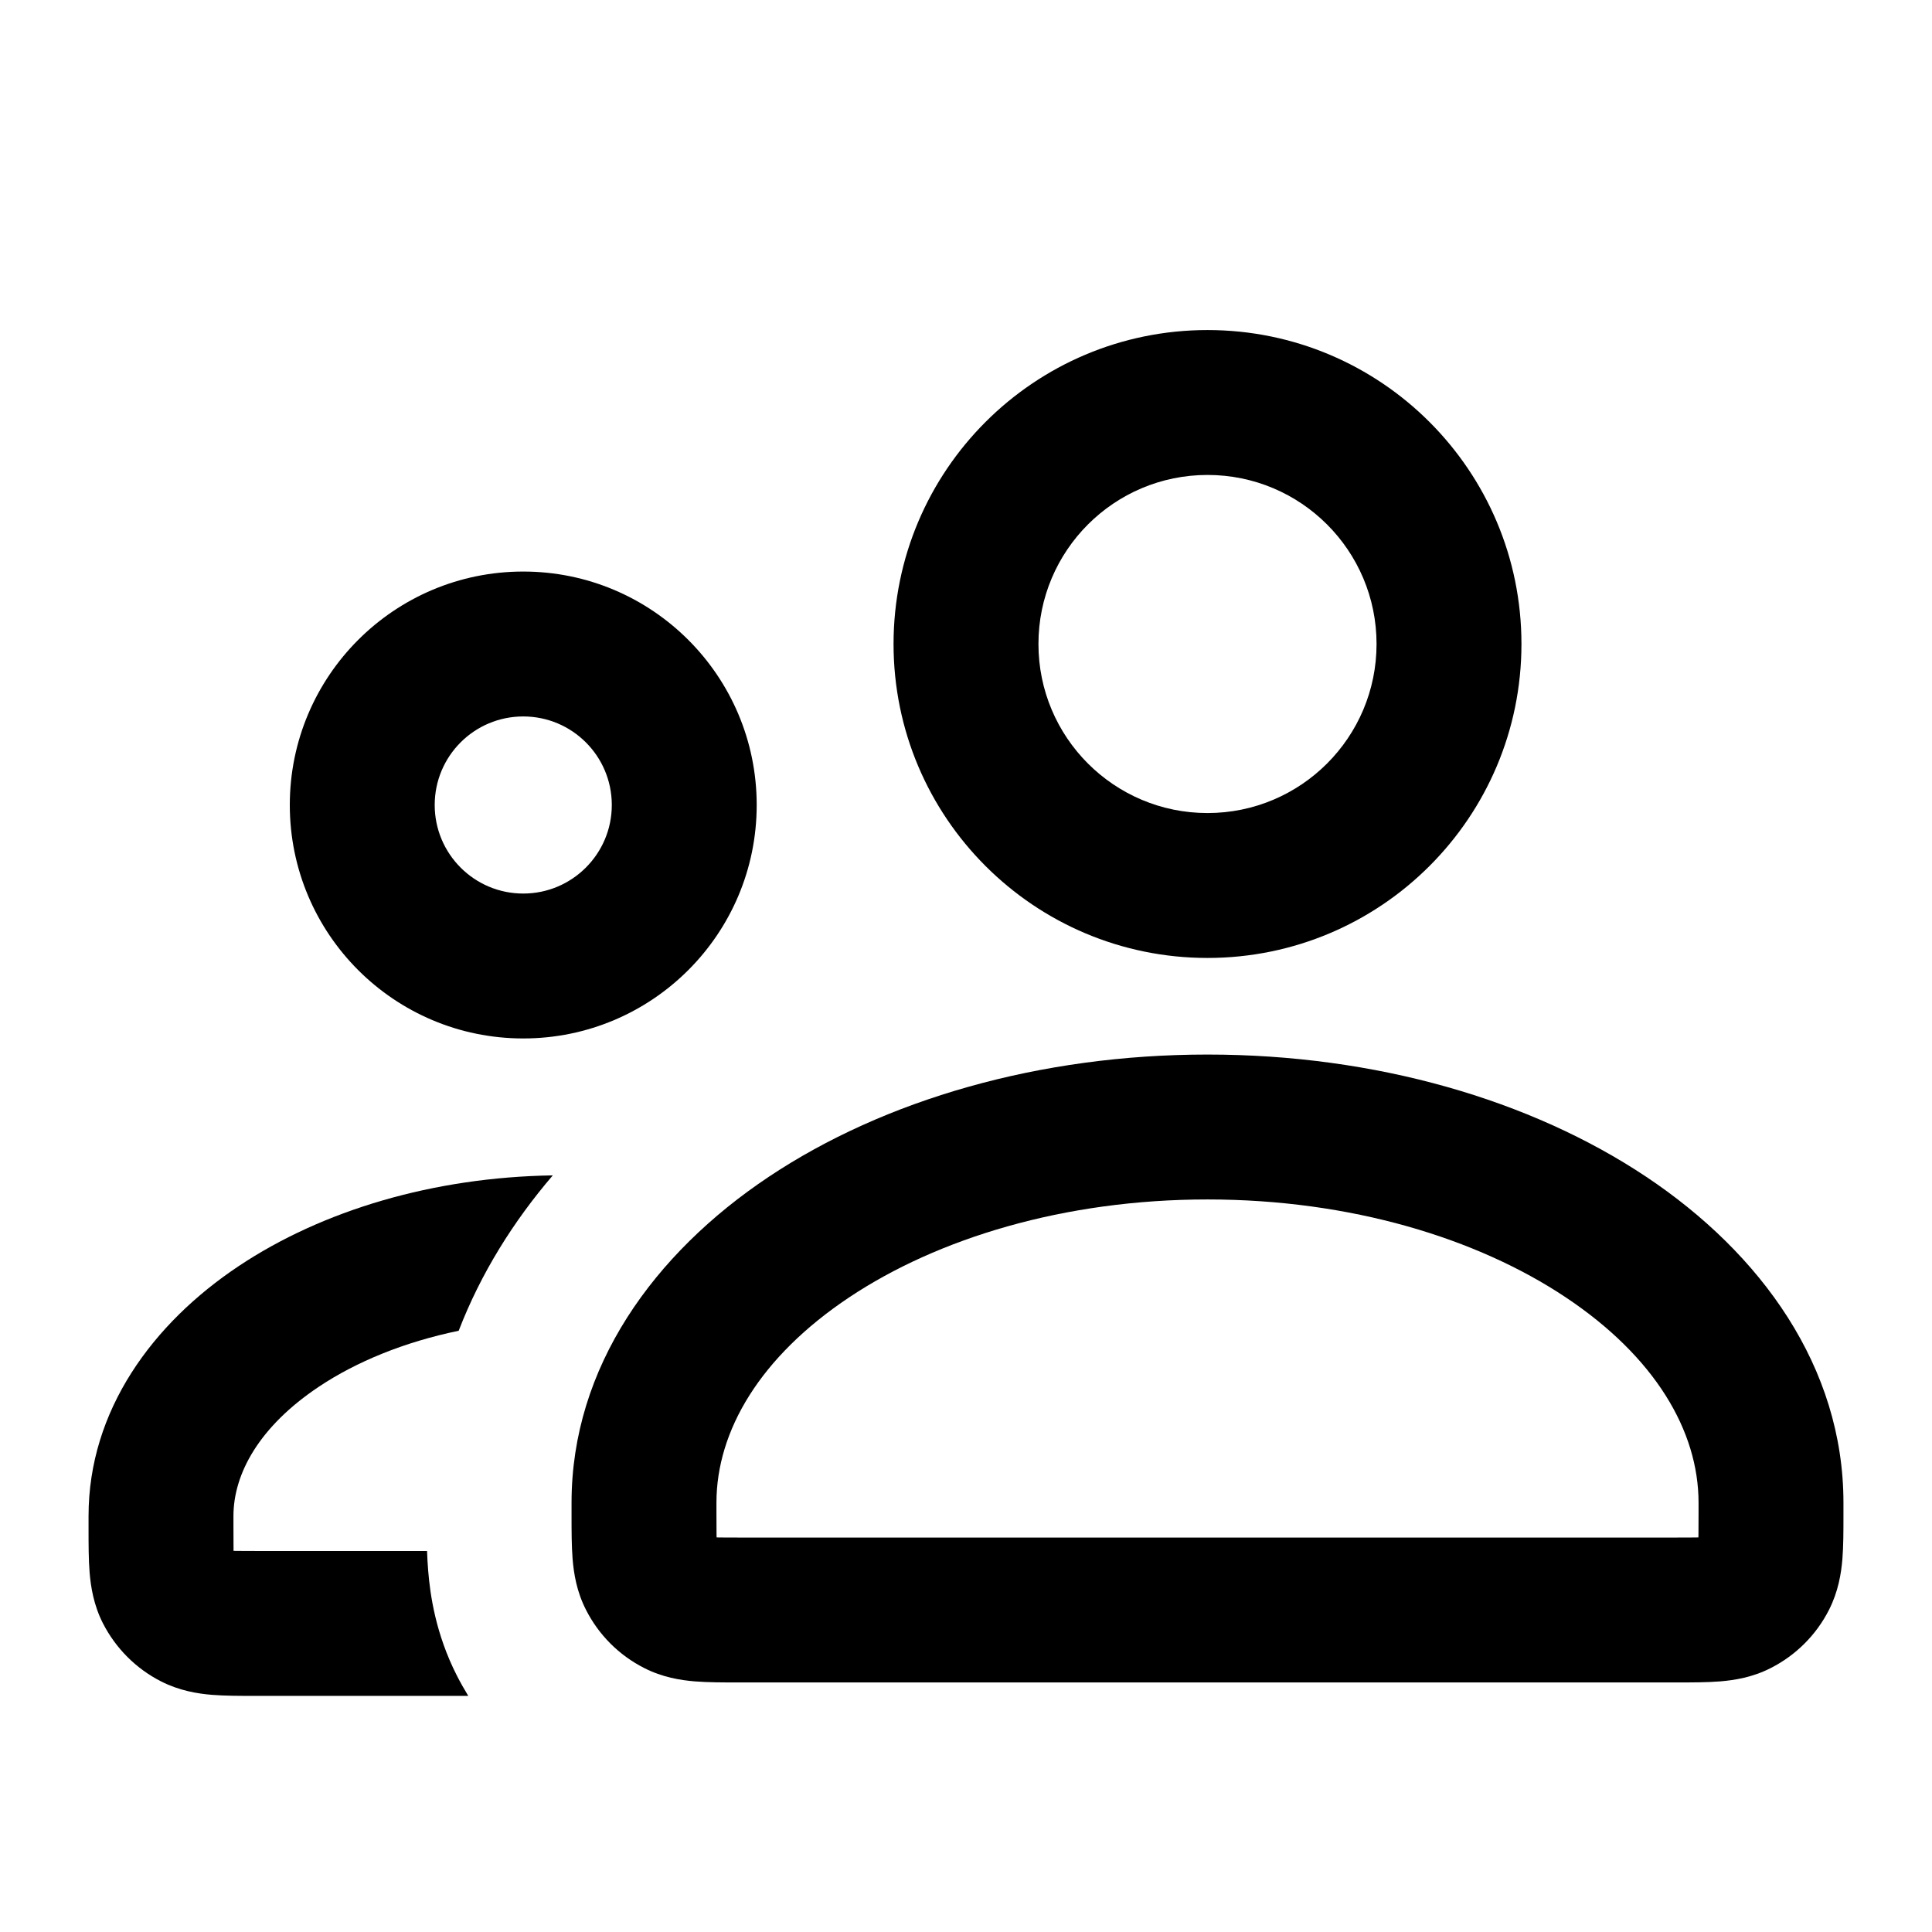
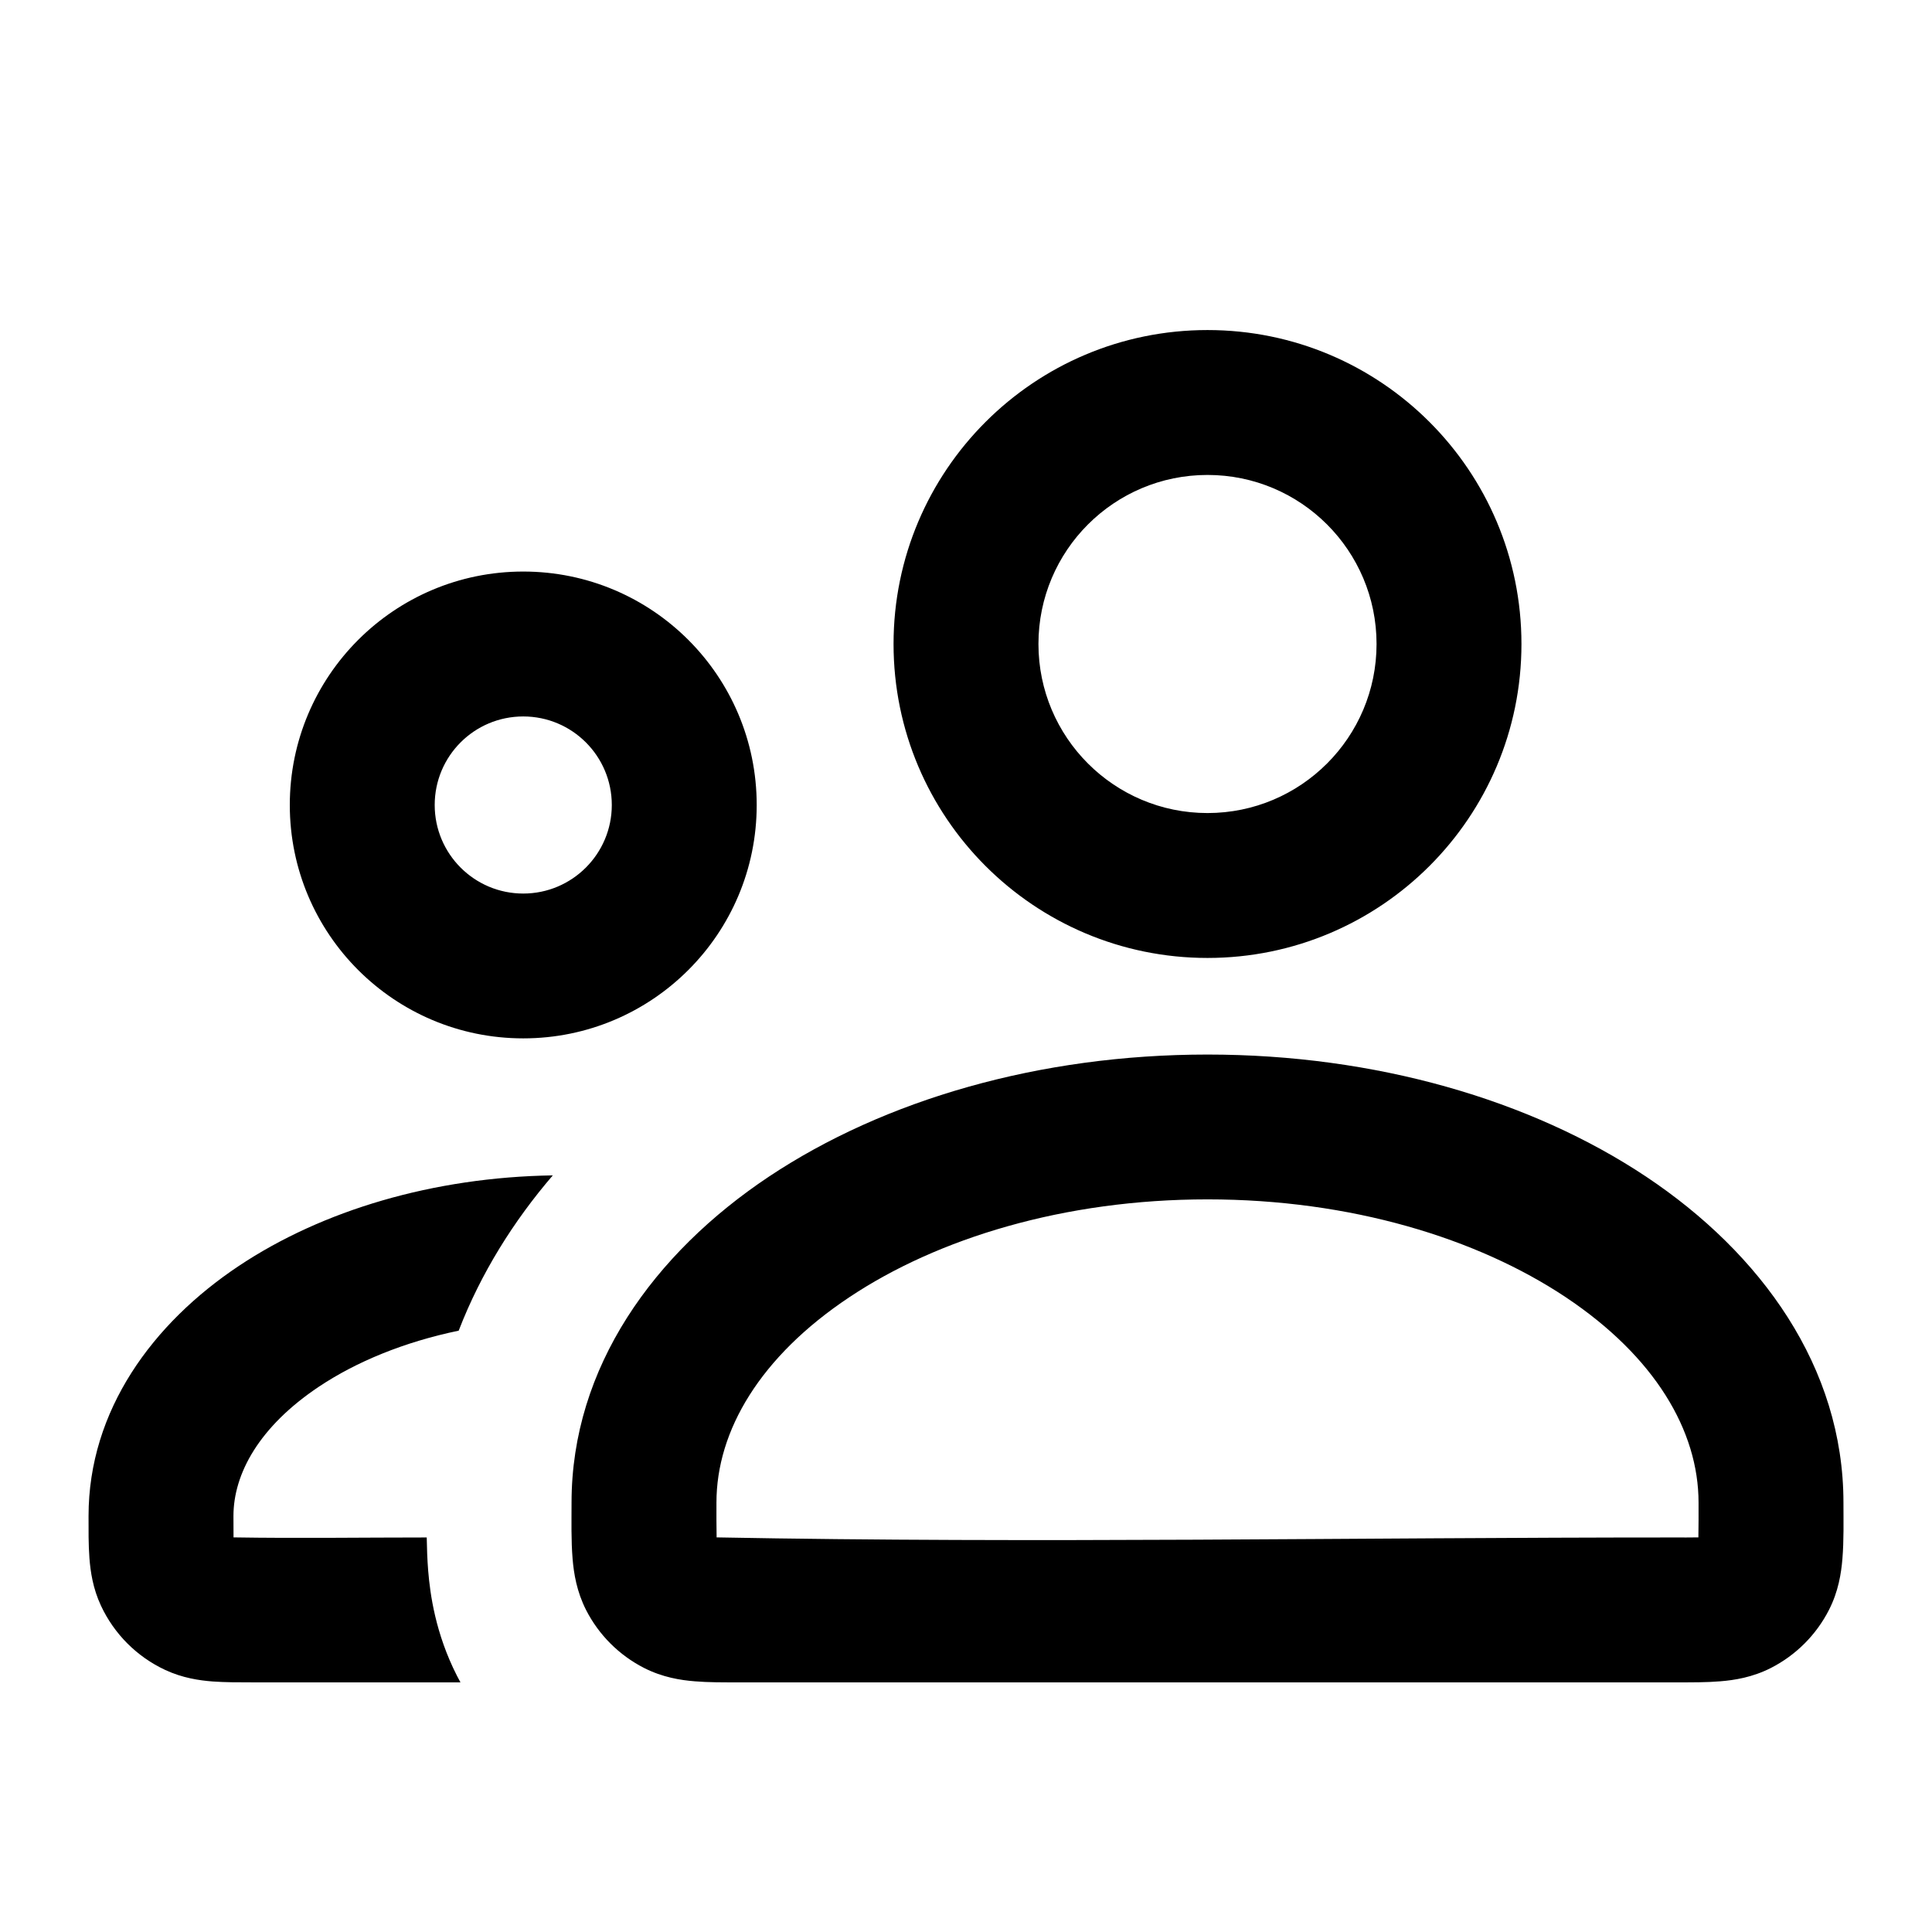
<svg xmlns="http://www.w3.org/2000/svg" viewBox="0 0 24 24">
-   <path fill-rule="evenodd" clip-rule="evenodd" d="M11.1 8C11.1 5.846 12.846 4.1 15 4.1C17.154 4.1 18.9 5.846 18.9 8C18.9 10.154 17.154 11.9 15 11.9C12.846 11.9 11.1 10.154 11.1 8ZM15 5.9C13.84 5.9 12.9 6.84 12.9 8C12.9 9.16 13.84 10.1 15 10.1C16.16 10.1 17.1 9.16 17.1 8C17.1 6.84 16.16 5.9 15 5.9Z" />
-   <path fill-rule="evenodd" clip-rule="evenodd" d="M9.551 14.618C10.985 13.662 12.914 13.1 15 13.1C17.086 13.1 19.015 13.662 20.449 14.618C21.877 15.57 22.9 16.983 22.9 18.667L22.9 18.827C22.9 19.013 22.9 19.203 22.887 19.366C22.872 19.547 22.836 19.771 22.72 19.999C22.562 20.31 22.309 20.562 21.999 20.72C21.771 20.837 21.547 20.872 21.366 20.887C21.203 20.9 21.013 20.9 20.827 20.9H9.173C8.986 20.9 8.796 20.9 8.634 20.887C8.453 20.872 8.229 20.837 8.001 20.72C7.69 20.562 7.438 20.31 7.28 19.999C7.163 19.771 7.128 19.547 7.113 19.366C7.1 19.203 7.1 19.013 7.1 18.827L7.1 18.667C7.1 16.983 8.123 15.57 9.551 14.618ZM10.549 16.116C9.444 16.853 8.9 17.773 8.9 18.667V18.8C8.9 18.907 8.9 18.991 8.901 19.064L8.902 19.098L8.936 19.099C9.009 19.1 9.093 19.1 9.2 19.1H20.8C20.907 19.1 20.991 19.1 21.064 19.099L21.098 19.098L21.099 19.064C21.1 18.991 21.1 18.907 21.1 18.8V18.667C21.1 17.773 20.556 16.853 19.45 16.116C18.351 15.383 16.78 14.9 15 14.9C13.22 14.9 11.649 15.383 10.549 16.116Z" />
-   <path d="M2.965 15.728C4.006 15.034 5.384 14.624 6.867 14.601C6.381 15.168 5.975 15.813 5.698 16.531C5.018 16.672 4.425 16.917 3.963 17.225C3.219 17.721 2.9 18.308 2.9 18.833V18.967C2.9 19.074 2.9 19.158 2.901 19.231L2.901 19.265L2.936 19.266C3.008 19.267 3.093 19.267 3.2 19.267H5.305C5.308 19.348 5.312 19.432 5.319 19.512C5.343 19.805 5.409 20.292 5.676 20.816C5.72 20.902 5.767 20.985 5.817 21.067L3.173 21.067C2.986 21.067 2.796 21.067 2.634 21.054C2.453 21.039 2.229 21.003 2.001 20.887C1.69 20.729 1.438 20.476 1.279 20.166C1.163 19.938 1.128 19.713 1.113 19.533C1.1 19.37 1.1 19.18 1.1 18.994L1.1 18.833C1.1 17.518 1.899 16.438 2.965 15.728Z" />
-   <path fill-rule="evenodd" clip-rule="evenodd" d="M6.5 7.1C4.898 7.1 3.6 8.398 3.6 10C3.6 11.602 4.898 12.9 6.5 12.9C8.101 12.9 9.4 11.602 9.4 10C9.4 8.398 8.101 7.1 6.5 7.1ZM5.4 10C5.4 9.392 5.892 8.9 6.5 8.9C7.107 8.9 7.6 9.392 7.6 10C7.6 10.607 7.107 11.1 6.5 11.1C5.892 11.1 5.4 10.607 5.4 10Z" />
+   <path fill-rule="evenodd" clip-rule="evenodd" d="M15 5.9C13.84 5.9 12.9 6.84 12.9 8C12.9 9.159 13.84 10.1 15 10.1C16.16 10.1 17.1 9.159 17.1 8C17.1 6.84 16.16 5.9 15 5.9ZM11.1 8C11.1 5.846 12.846 4.1 15 4.1C17.154 4.1 18.9 5.846 18.9 8C18.9 10.153 17.154 11.9 15 11.9C12.846 11.9 11.1 10.153 11.1 8ZM10.55 16.115C9.444 16.852 8.9 17.772 8.9 18.666C8.9 18.81 8.899 18.954 8.902 19.098C12.867 19.173 16.834 19.099 20.8 19.099C20.899 19.099 20.999 19.1 21.098 19.098C21.101 18.954 21.1 18.81 21.1 18.666C21.1 17.772 20.556 16.852 19.451 16.115C18.351 15.382 16.78 14.899 15 14.899C13.22 14.899 11.649 15.382 10.55 16.115ZM9.551 14.617C10.985 13.662 12.914 13.1 15 13.1C17.086 13.1 19.015 13.662 20.449 14.617C21.877 15.569 22.9 16.983 22.9 18.666C22.9 18.899 22.906 19.133 22.887 19.365C22.872 19.546 22.837 19.77 22.72 19.999C22.562 20.309 22.31 20.561 21.999 20.72C21.771 20.836 21.547 20.872 21.366 20.886C21.203 20.9 21.013 20.899 20.827 20.899H9.173C8.987 20.899 8.797 20.9 8.634 20.886C8.453 20.872 8.229 20.836 8.001 20.72C7.69 20.561 7.438 20.309 7.28 19.999C7.164 19.77 7.128 19.546 7.113 19.365C7.094 19.133 7.1 18.899 7.1 18.666C7.1 16.983 8.123 15.569 9.551 14.617ZM2.965 15.727C4.006 15.033 5.384 14.624 6.867 14.601C6.381 15.167 5.975 15.813 5.698 16.53C5.018 16.671 4.425 16.917 3.963 17.225C3.22 17.721 2.9 18.307 2.9 18.833C2.9 18.921 2.9 19.01 2.901 19.098C3.701 19.111 4.501 19.099 5.301 19.099C5.303 19.23 5.308 19.375 5.319 19.512C5.343 19.804 5.409 20.291 5.676 20.816C5.69 20.844 5.705 20.872 5.72 20.899L3.141 20.899C2.969 20.899 2.793 20.899 2.643 20.888C2.475 20.875 2.268 20.845 2.053 20.745C1.701 20.581 1.418 20.298 1.254 19.946C1.154 19.732 1.124 19.524 1.111 19.357C1.098 19.183 1.1 19.008 1.1 18.833C1.1 17.518 1.899 16.438 2.965 15.727ZM5.4 10C5.4 9.392 5.892 8.9 6.5 8.9C7.107 8.9 7.6 9.392 7.6 10C7.6 10.607 7.107 11.1 6.5 11.1C5.892 11.1 5.4 10.607 5.4 10ZM6.5 7.1C4.898 7.1 3.6 8.398 3.6 10C3.6 11.601 4.898 12.899 6.5 12.899C8.102 12.899 9.4 11.601 9.4 10C9.4 8.398 8.102 7.1 6.5 7.1Z" />
</svg>
